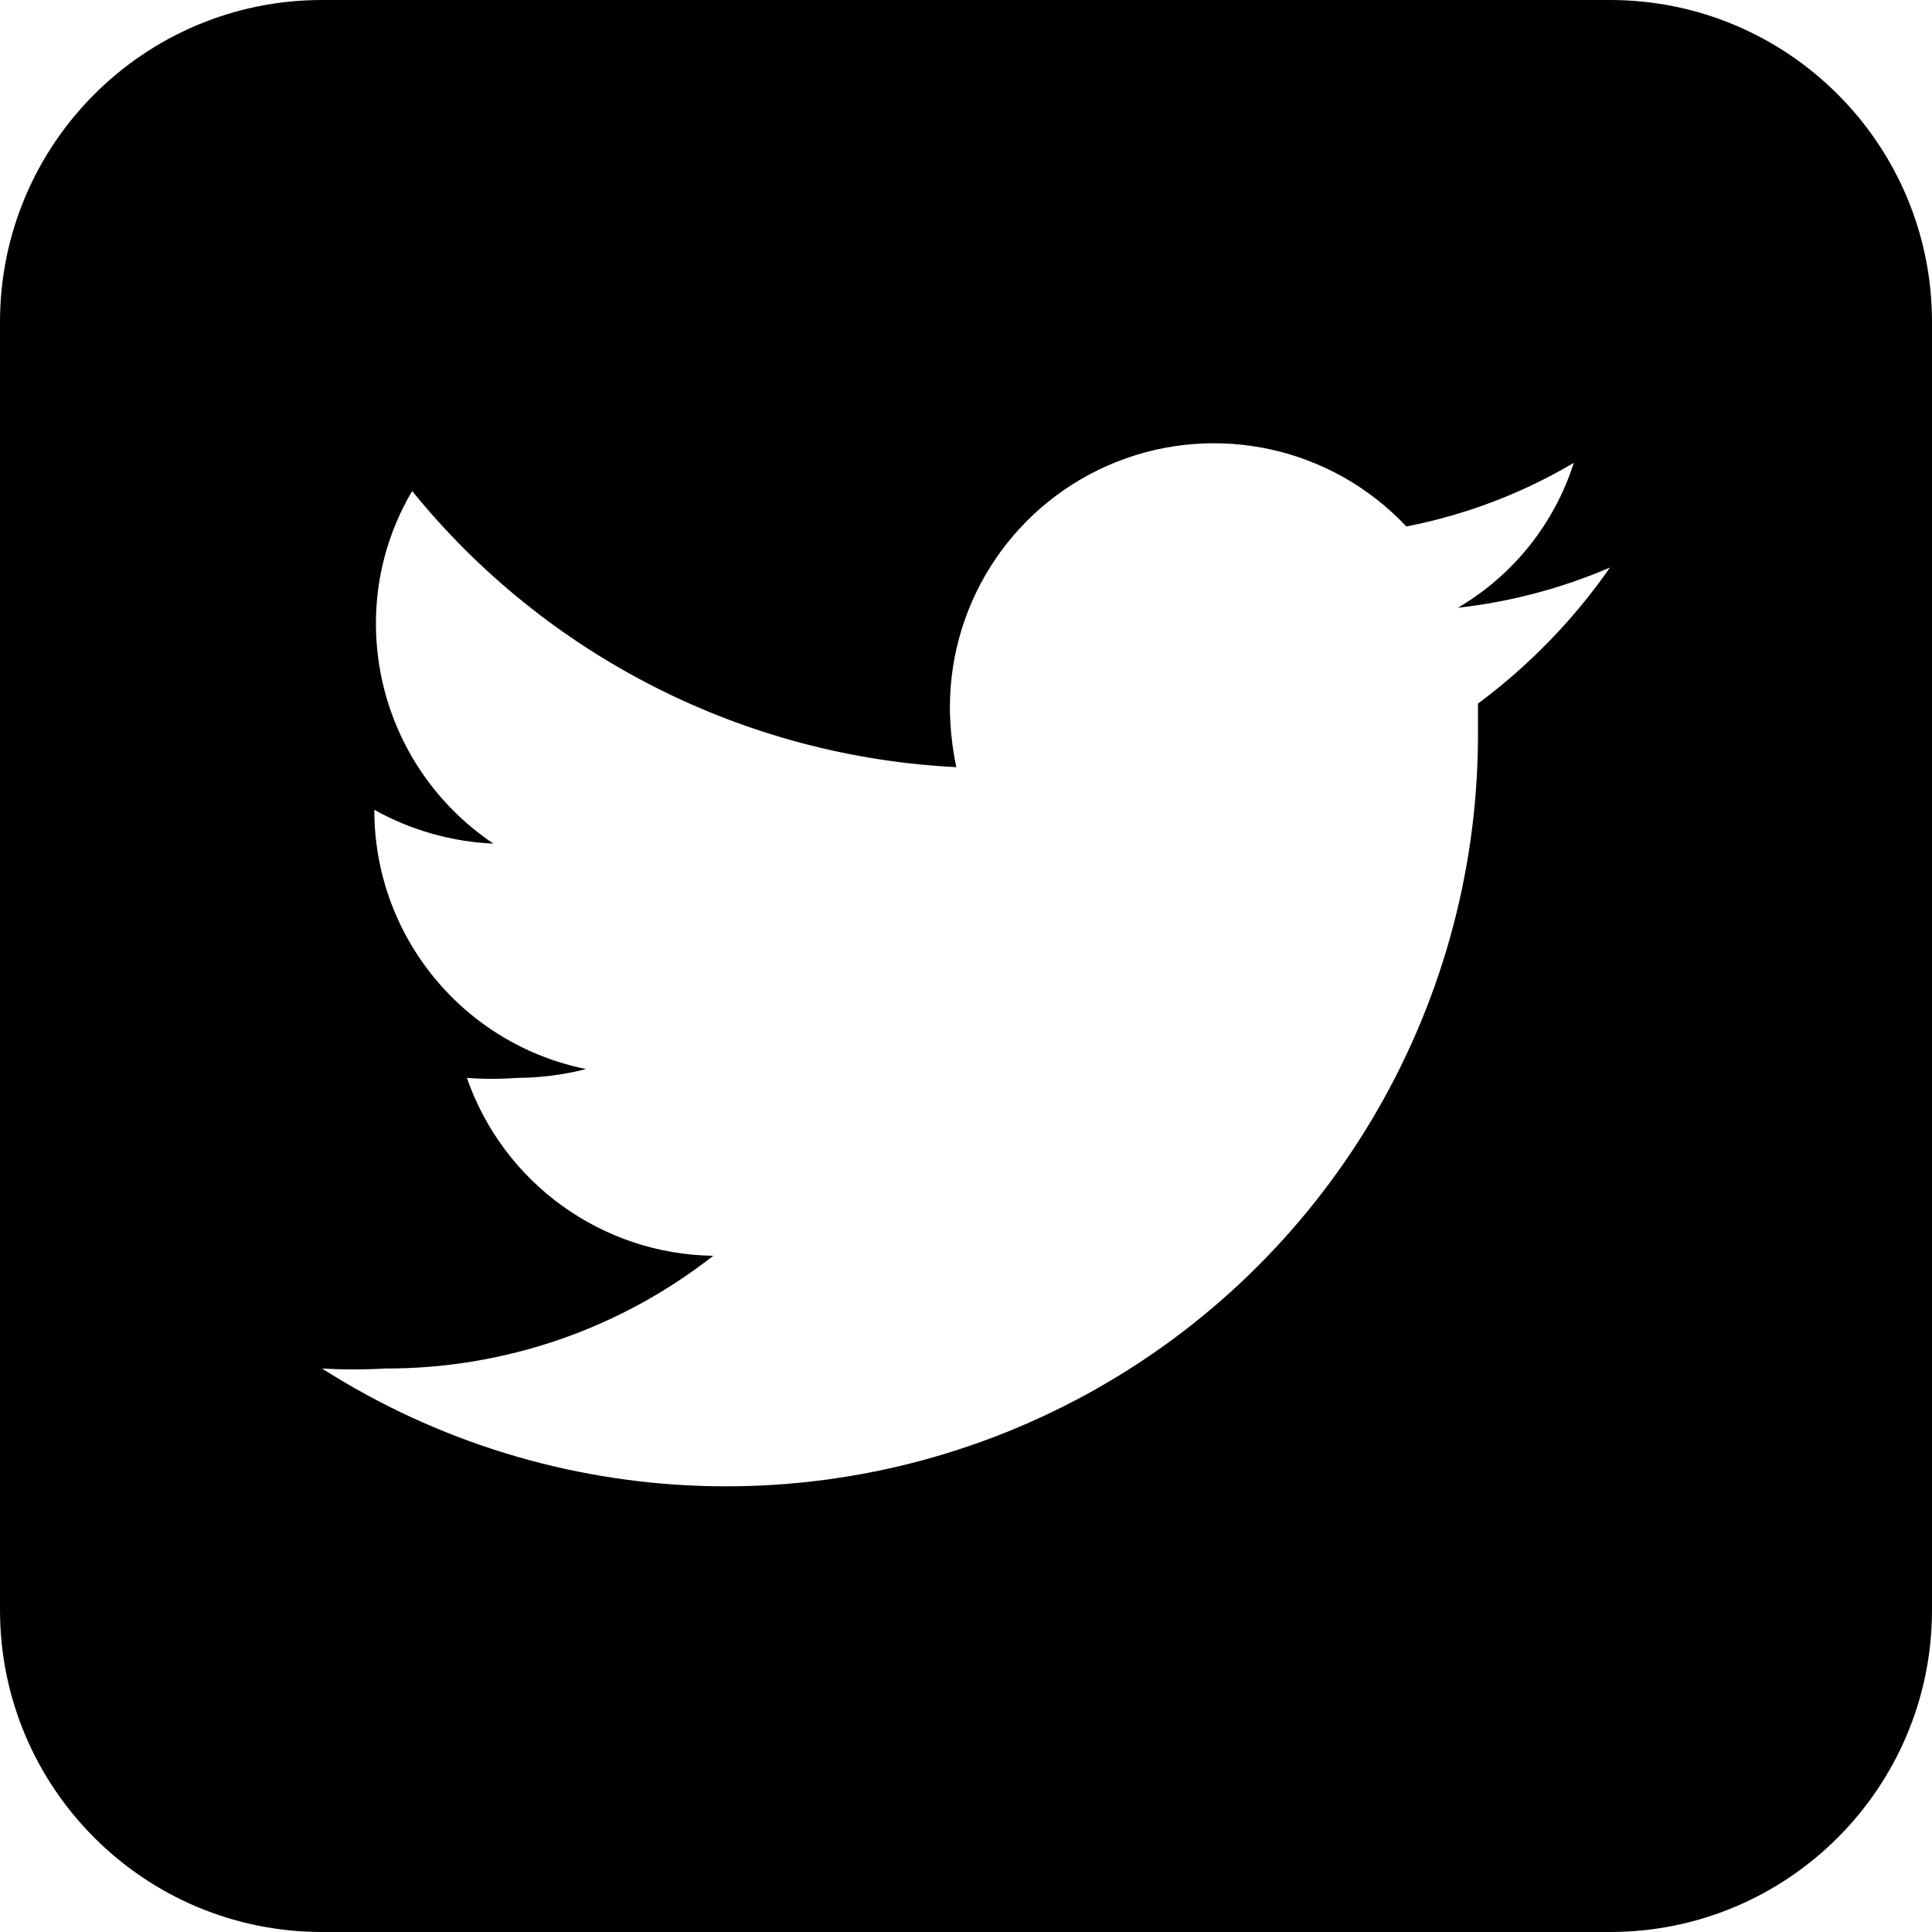
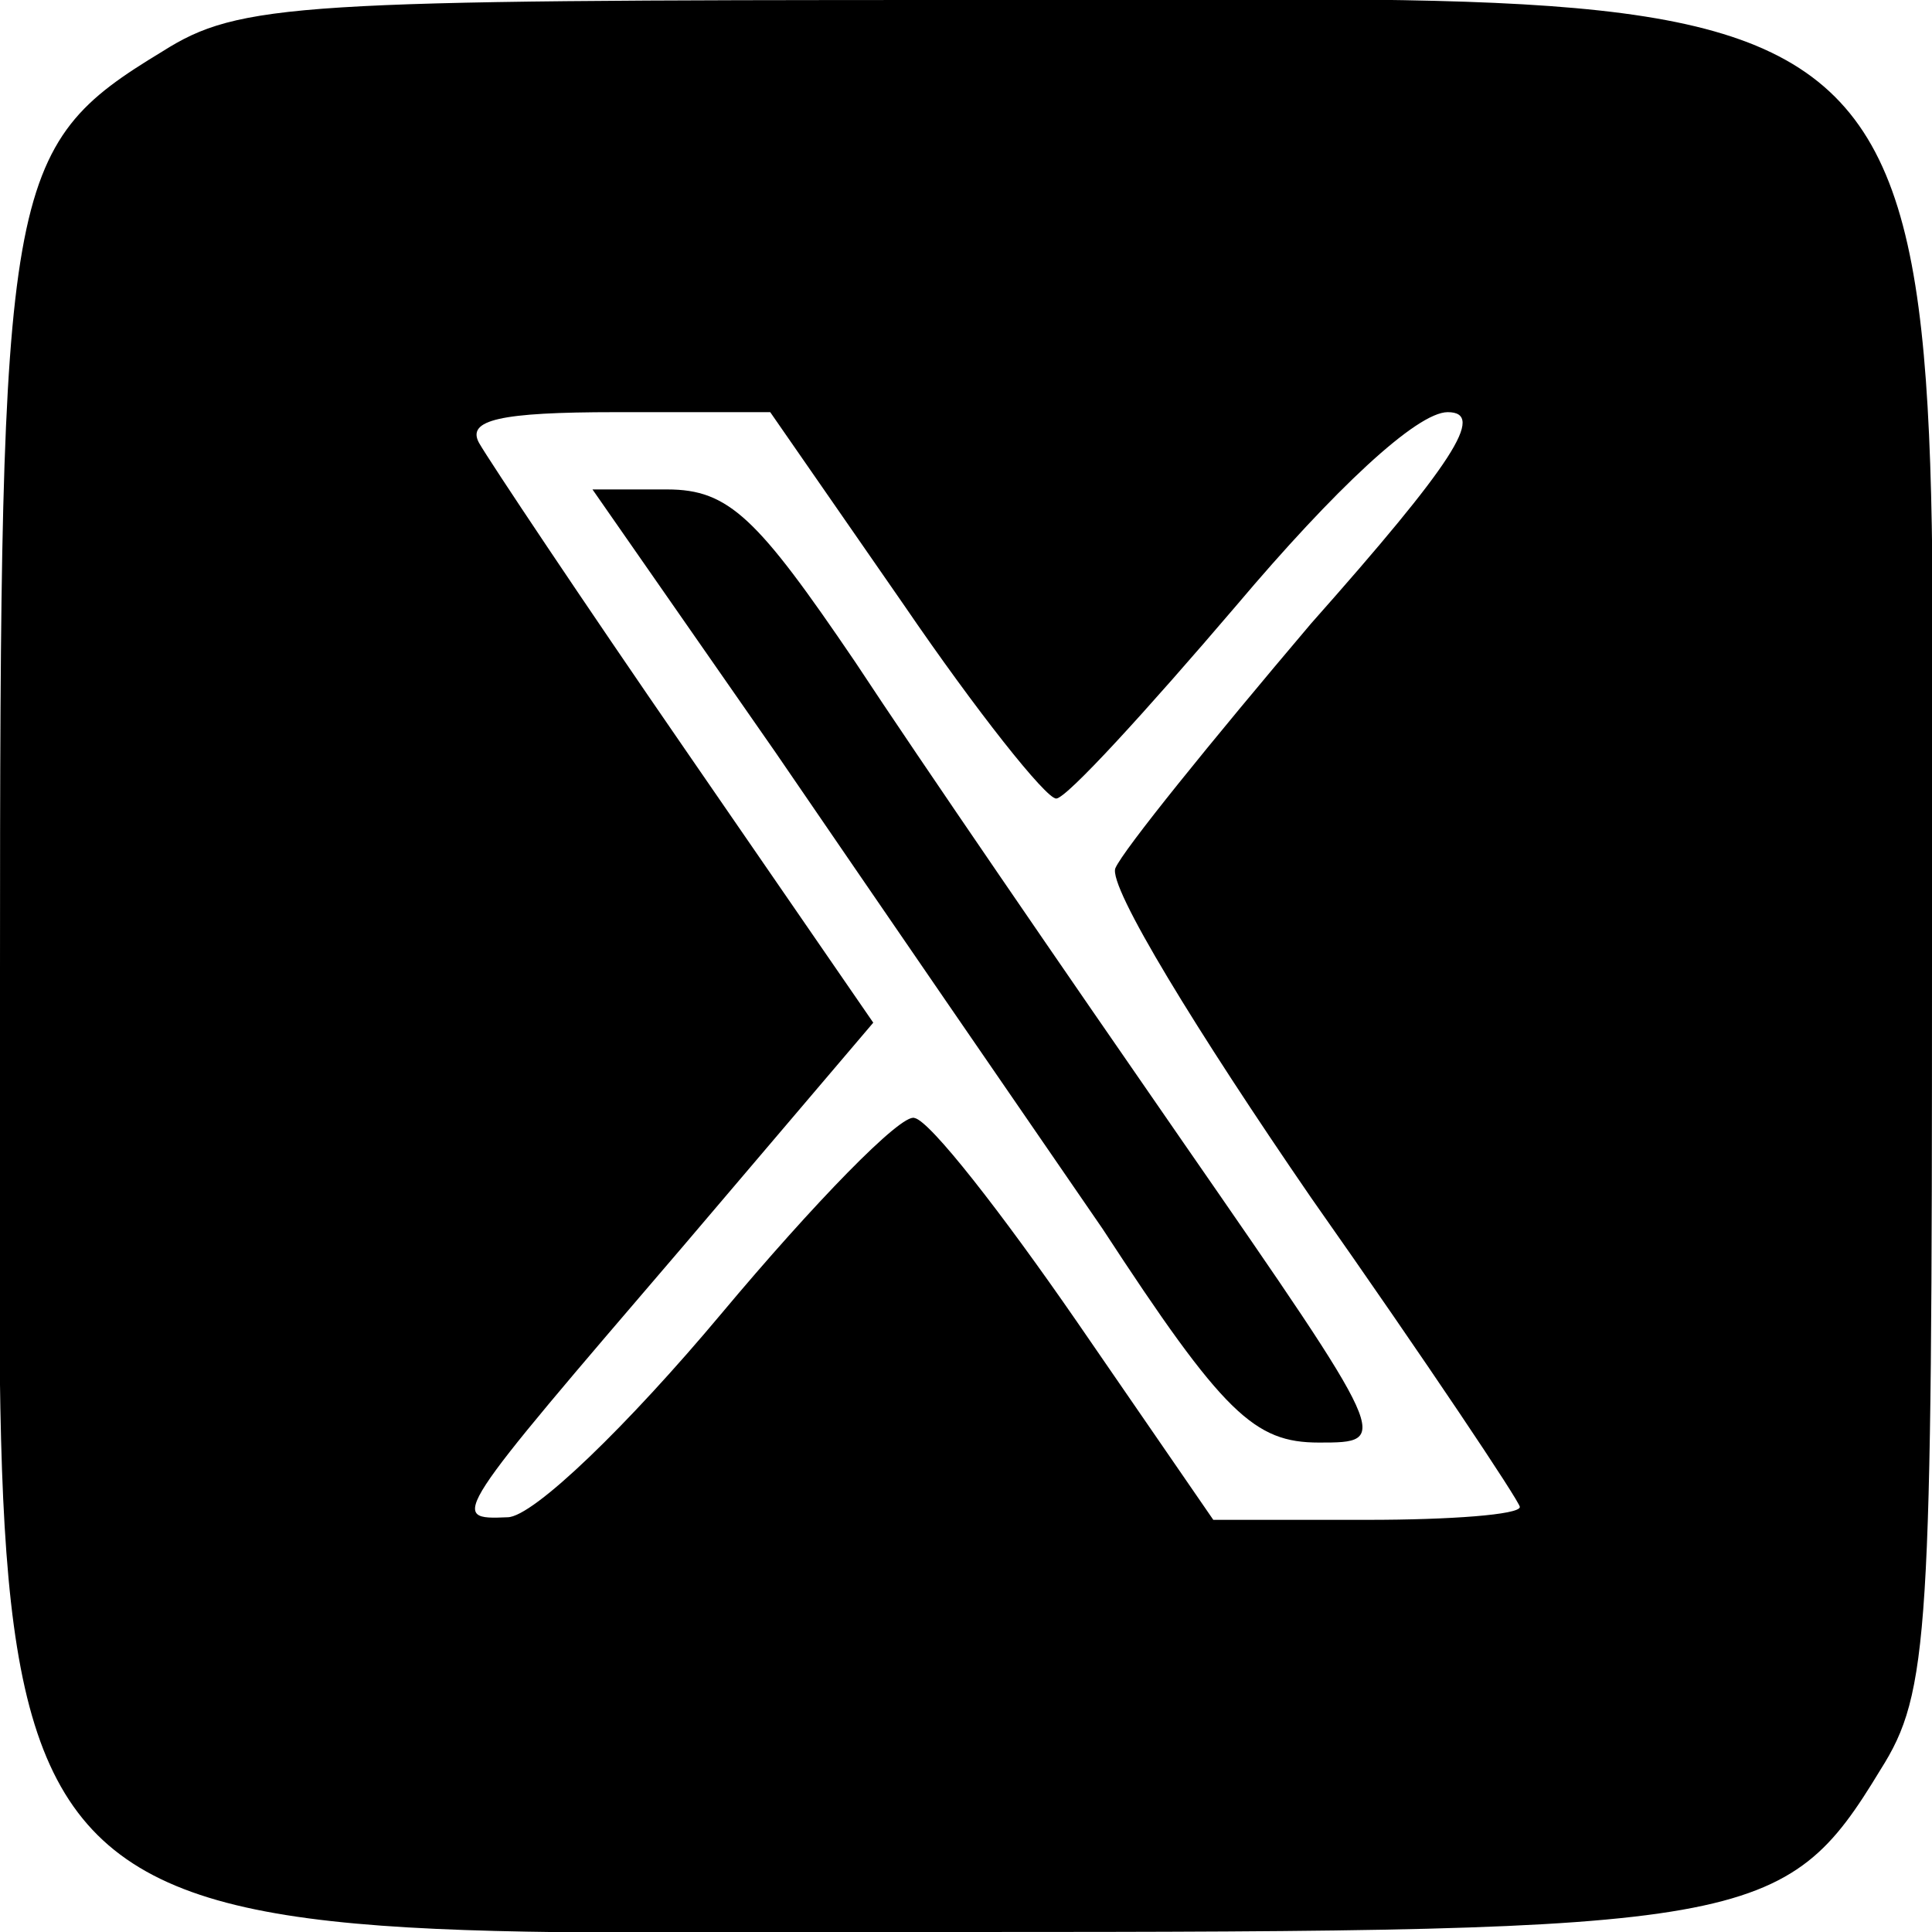
- <svg xmlns="http://www.w3.org/2000/svg" viewBox="0 0 24 24">
-   <path d="M20,0H4A4,4,0,0,0,0,4V20a4,4,0,0,0,4,4H20a4,4,0,0,0,4-4V4A4,4,0,0,0,20,0ZM18.36,8.74c0,.14,0,.29,0,.43A9.34,9.34,0,0,1,4,17a6.85,6.85,0,0,0,.79,0,6.57,6.57,0,0,0,4.07-1.4A3.29,3.29,0,0,1,5.8,13.39a4.1,4.1,0,0,0,.62,0,3.49,3.49,0,0,0,.86-.11,3.28,3.28,0,0,1-2.63-3.22v0a3.35,3.35,0,0,0,1.48.42A3.29,3.29,0,0,1,4.67,7.76,3.22,3.22,0,0,1,5.12,6.1a9.3,9.3,0,0,0,6.76,3.43,3.67,3.67,0,0,1-.08-.75,3.28,3.28,0,0,1,5.67-2.24,6.54,6.54,0,0,0,2.08-.79,3.22,3.22,0,0,1-1.44,1.8A6.67,6.67,0,0,0,20,7.05,7.31,7.31,0,0,1,18.36,8.74Z" fill-rule="evenodd" />
+ <svg xmlns="http://www.w3.org/2000/svg" version="1.0" width="75pt" height="75pt" viewBox="0 0 75 75" preserveAspectRatio="xMidYMid meet">
+   <g transform="translate(0,75) scale(0.1,-0.1)" fill="#000000" stroke="none">
+     <path d="M63 730 c-61 -37 -63 -50 -63 -357 0 -397 -24 -373 375 -373 305 0 318 2 355 63 19 30 20 52 20 312 0 400 25 375 -377 375 -258 0 -280 -1 -310 -20z m288 -215 c28 -41 55 -75 59 -75 4 0 35 34 70 75 38 45 70 75 82 75 15 0 2 -20 -53 -82 -39 -46 -73 -88 -76 -95 -3 -7 32 -64 76 -128 45 -64 81 -118 81 -120 0 -3 -27 -5 -59 -5 l-60 0 -53 77 c-29 42 -57 78 -63 79 -5 2 -39 -33 -75 -76 -36 -43 -73 -79 -83 -79 -23 -1 -22 0 68 105 l74 87 -73 106 c-40 58 -76 112 -80 119 -5 9 8 12 53 12 l60 0 52 -75z" />
+     <path d="M301 458 c39 -57 96 -140 127 -185 47 -72 59 -83 84 -83 28 0 28 0 -53 117 -45 65 -102 148 -127 186 -38 56 -49 67 -73 67 l-29 0 71 -102z" />
+   </g>
</svg>
